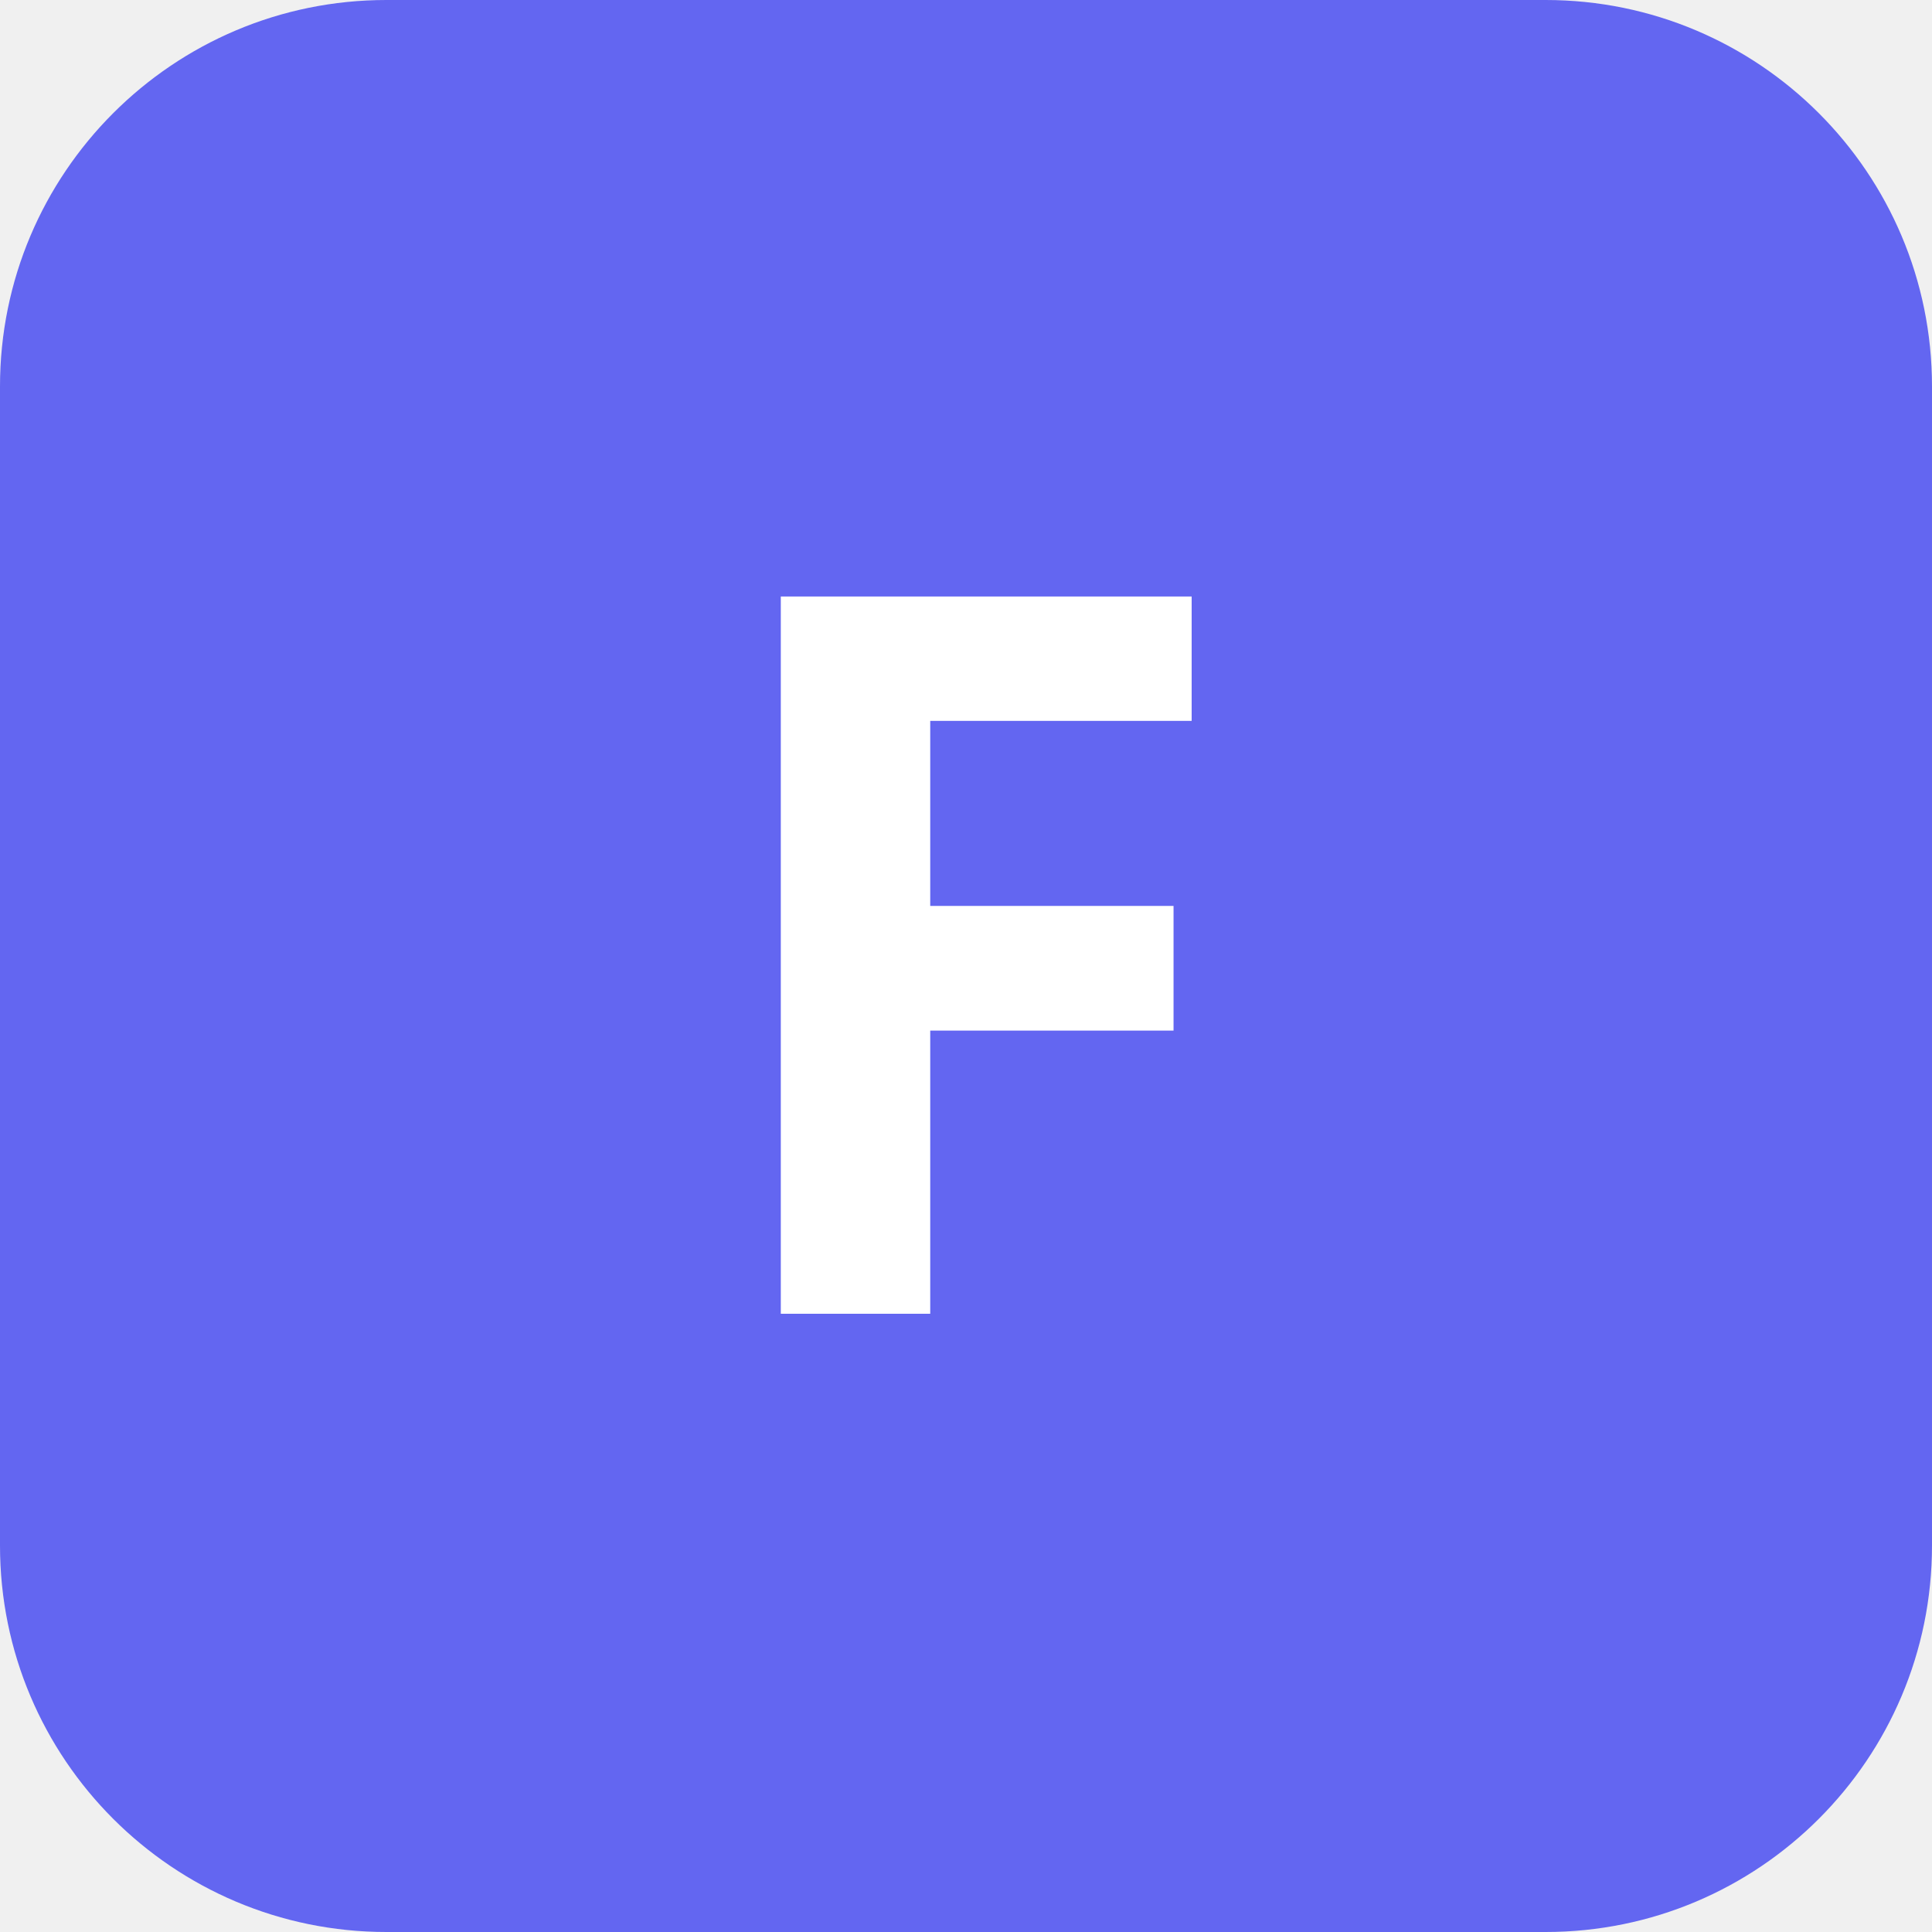
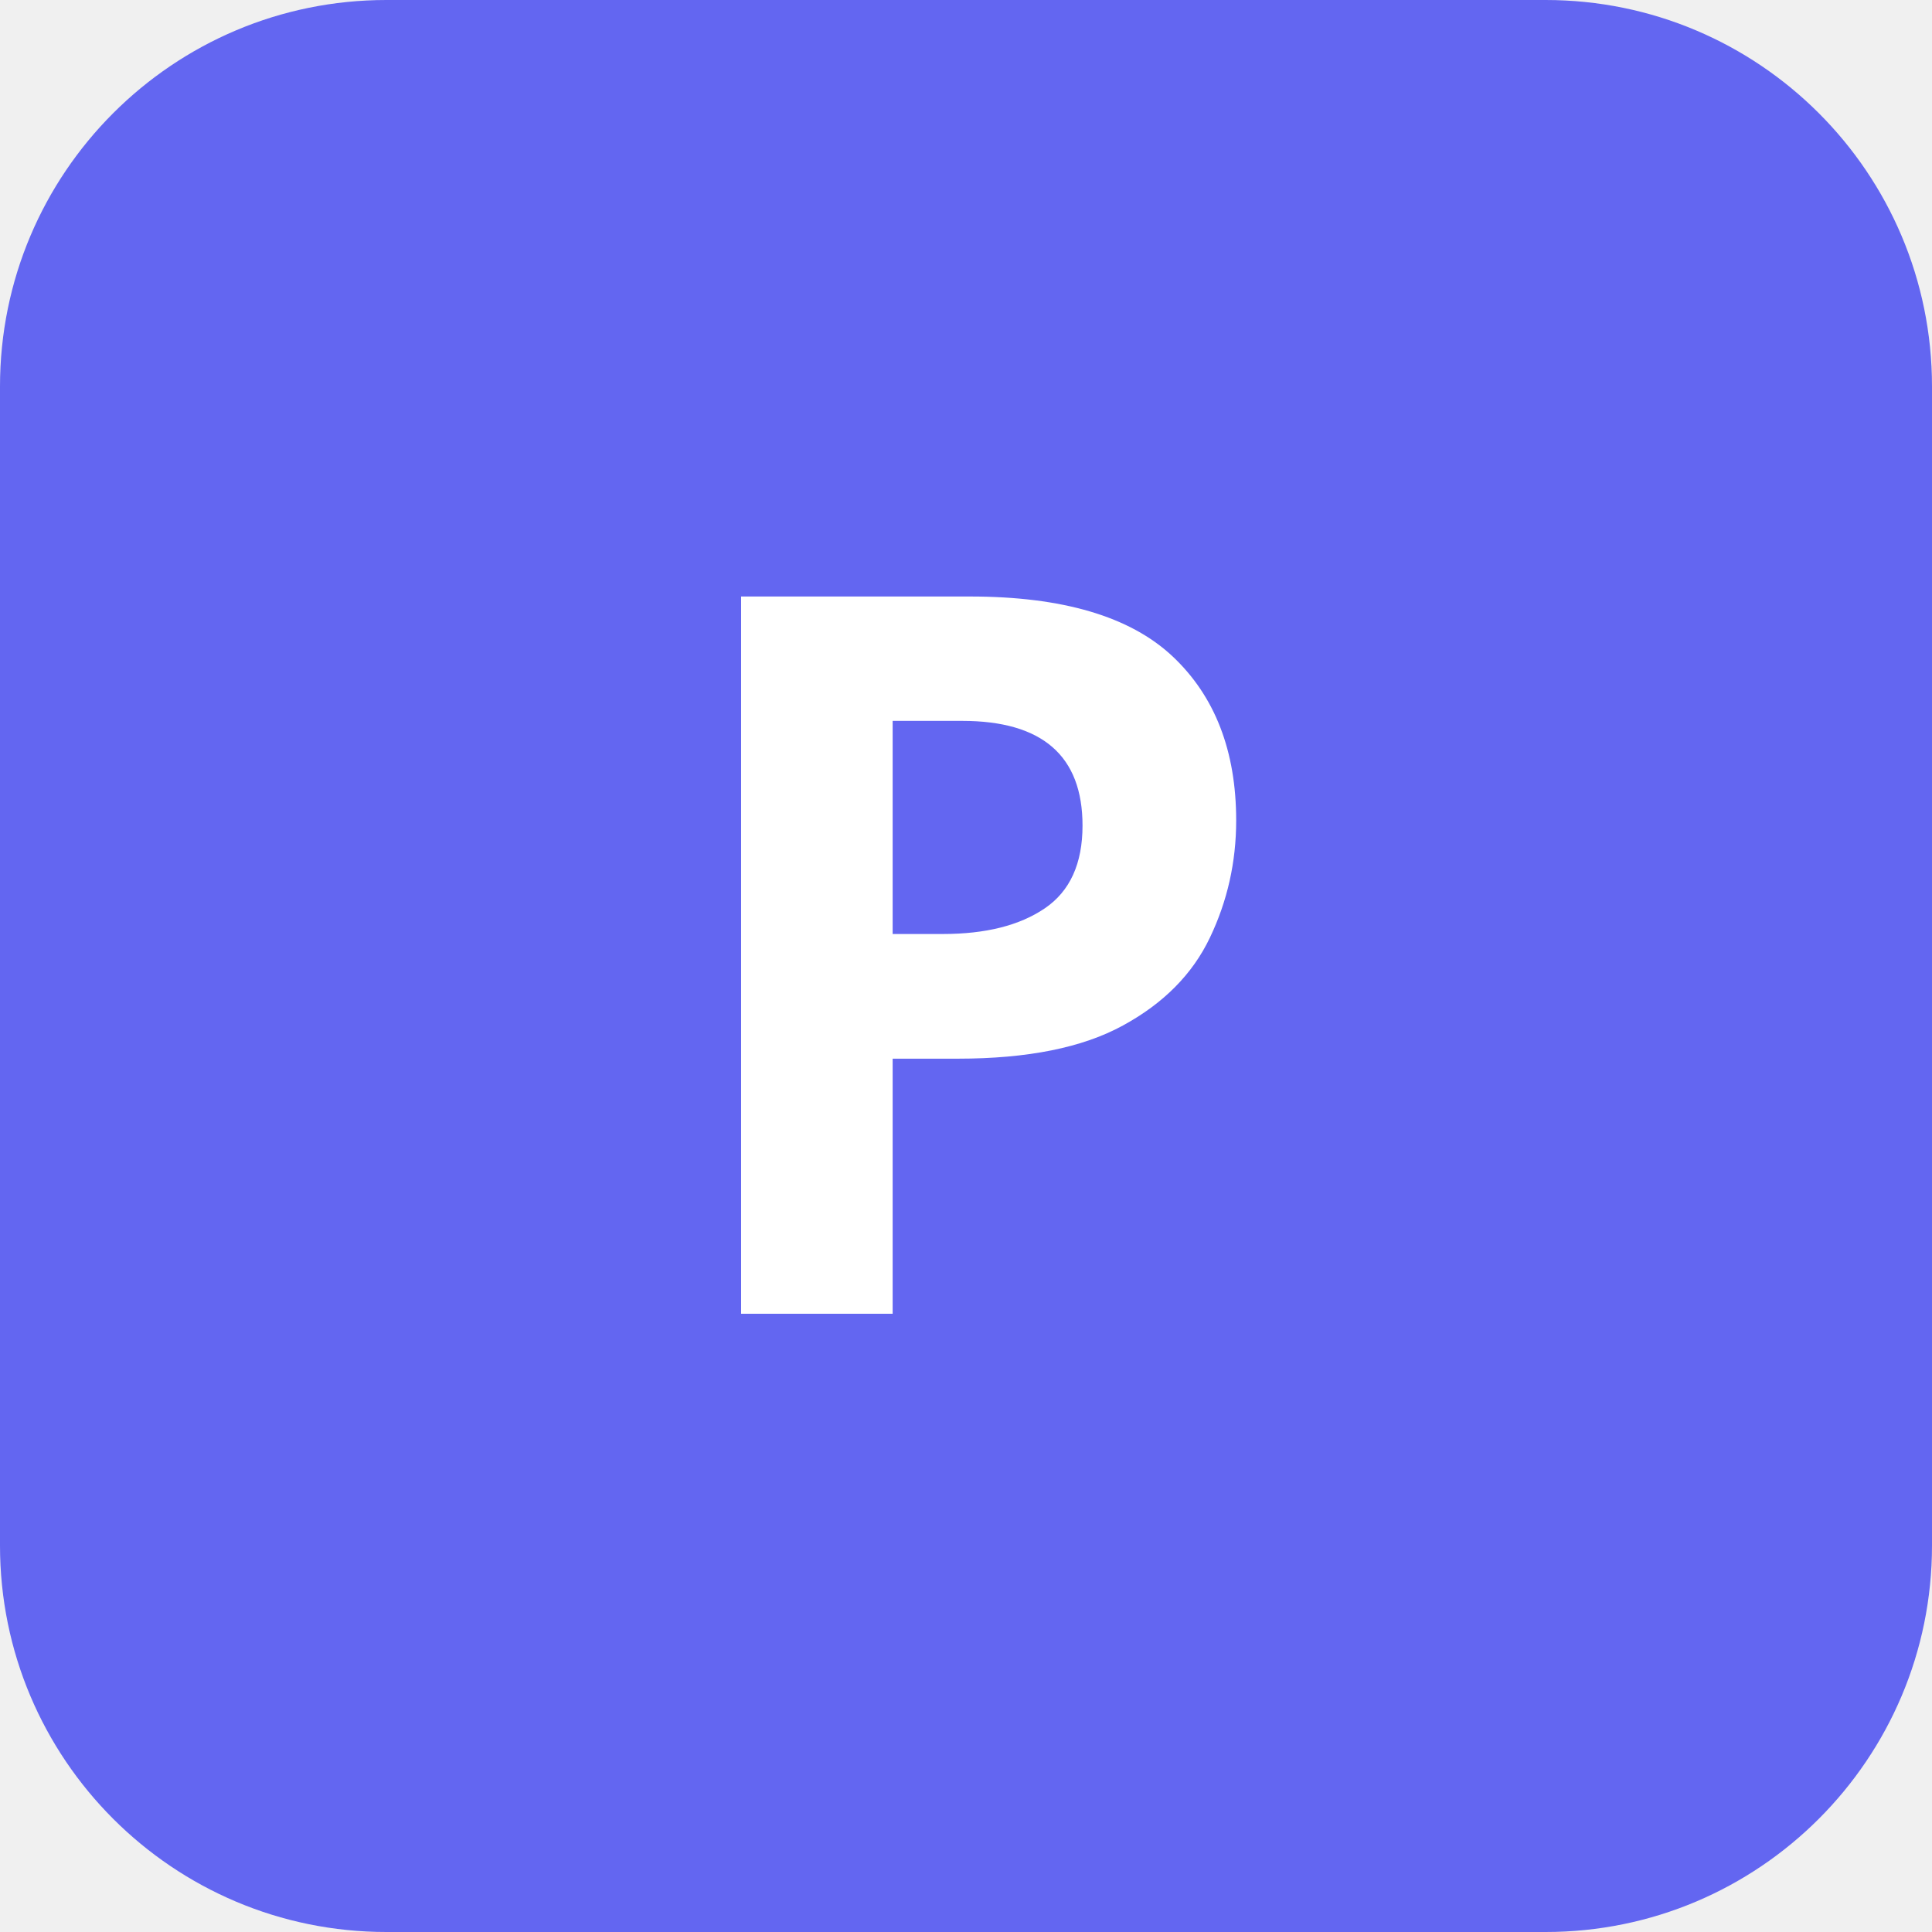
<svg xmlns="http://www.w3.org/2000/svg" viewBox="0 0 100 100">
  <rect width="100" height="100" rx="20" fill="#6366f1" />
-   <text x="50" y="68" font-family="system-ui,sans-serif" font-size="52" font-weight="700" fill="white" text-anchor="middle">F</text>
+   <text x="50" y="68" font-family="system-ui,sans-serif" font-size="52" font-weight="700" fill="white" text-anchor="middle">P</text>
</svg>
